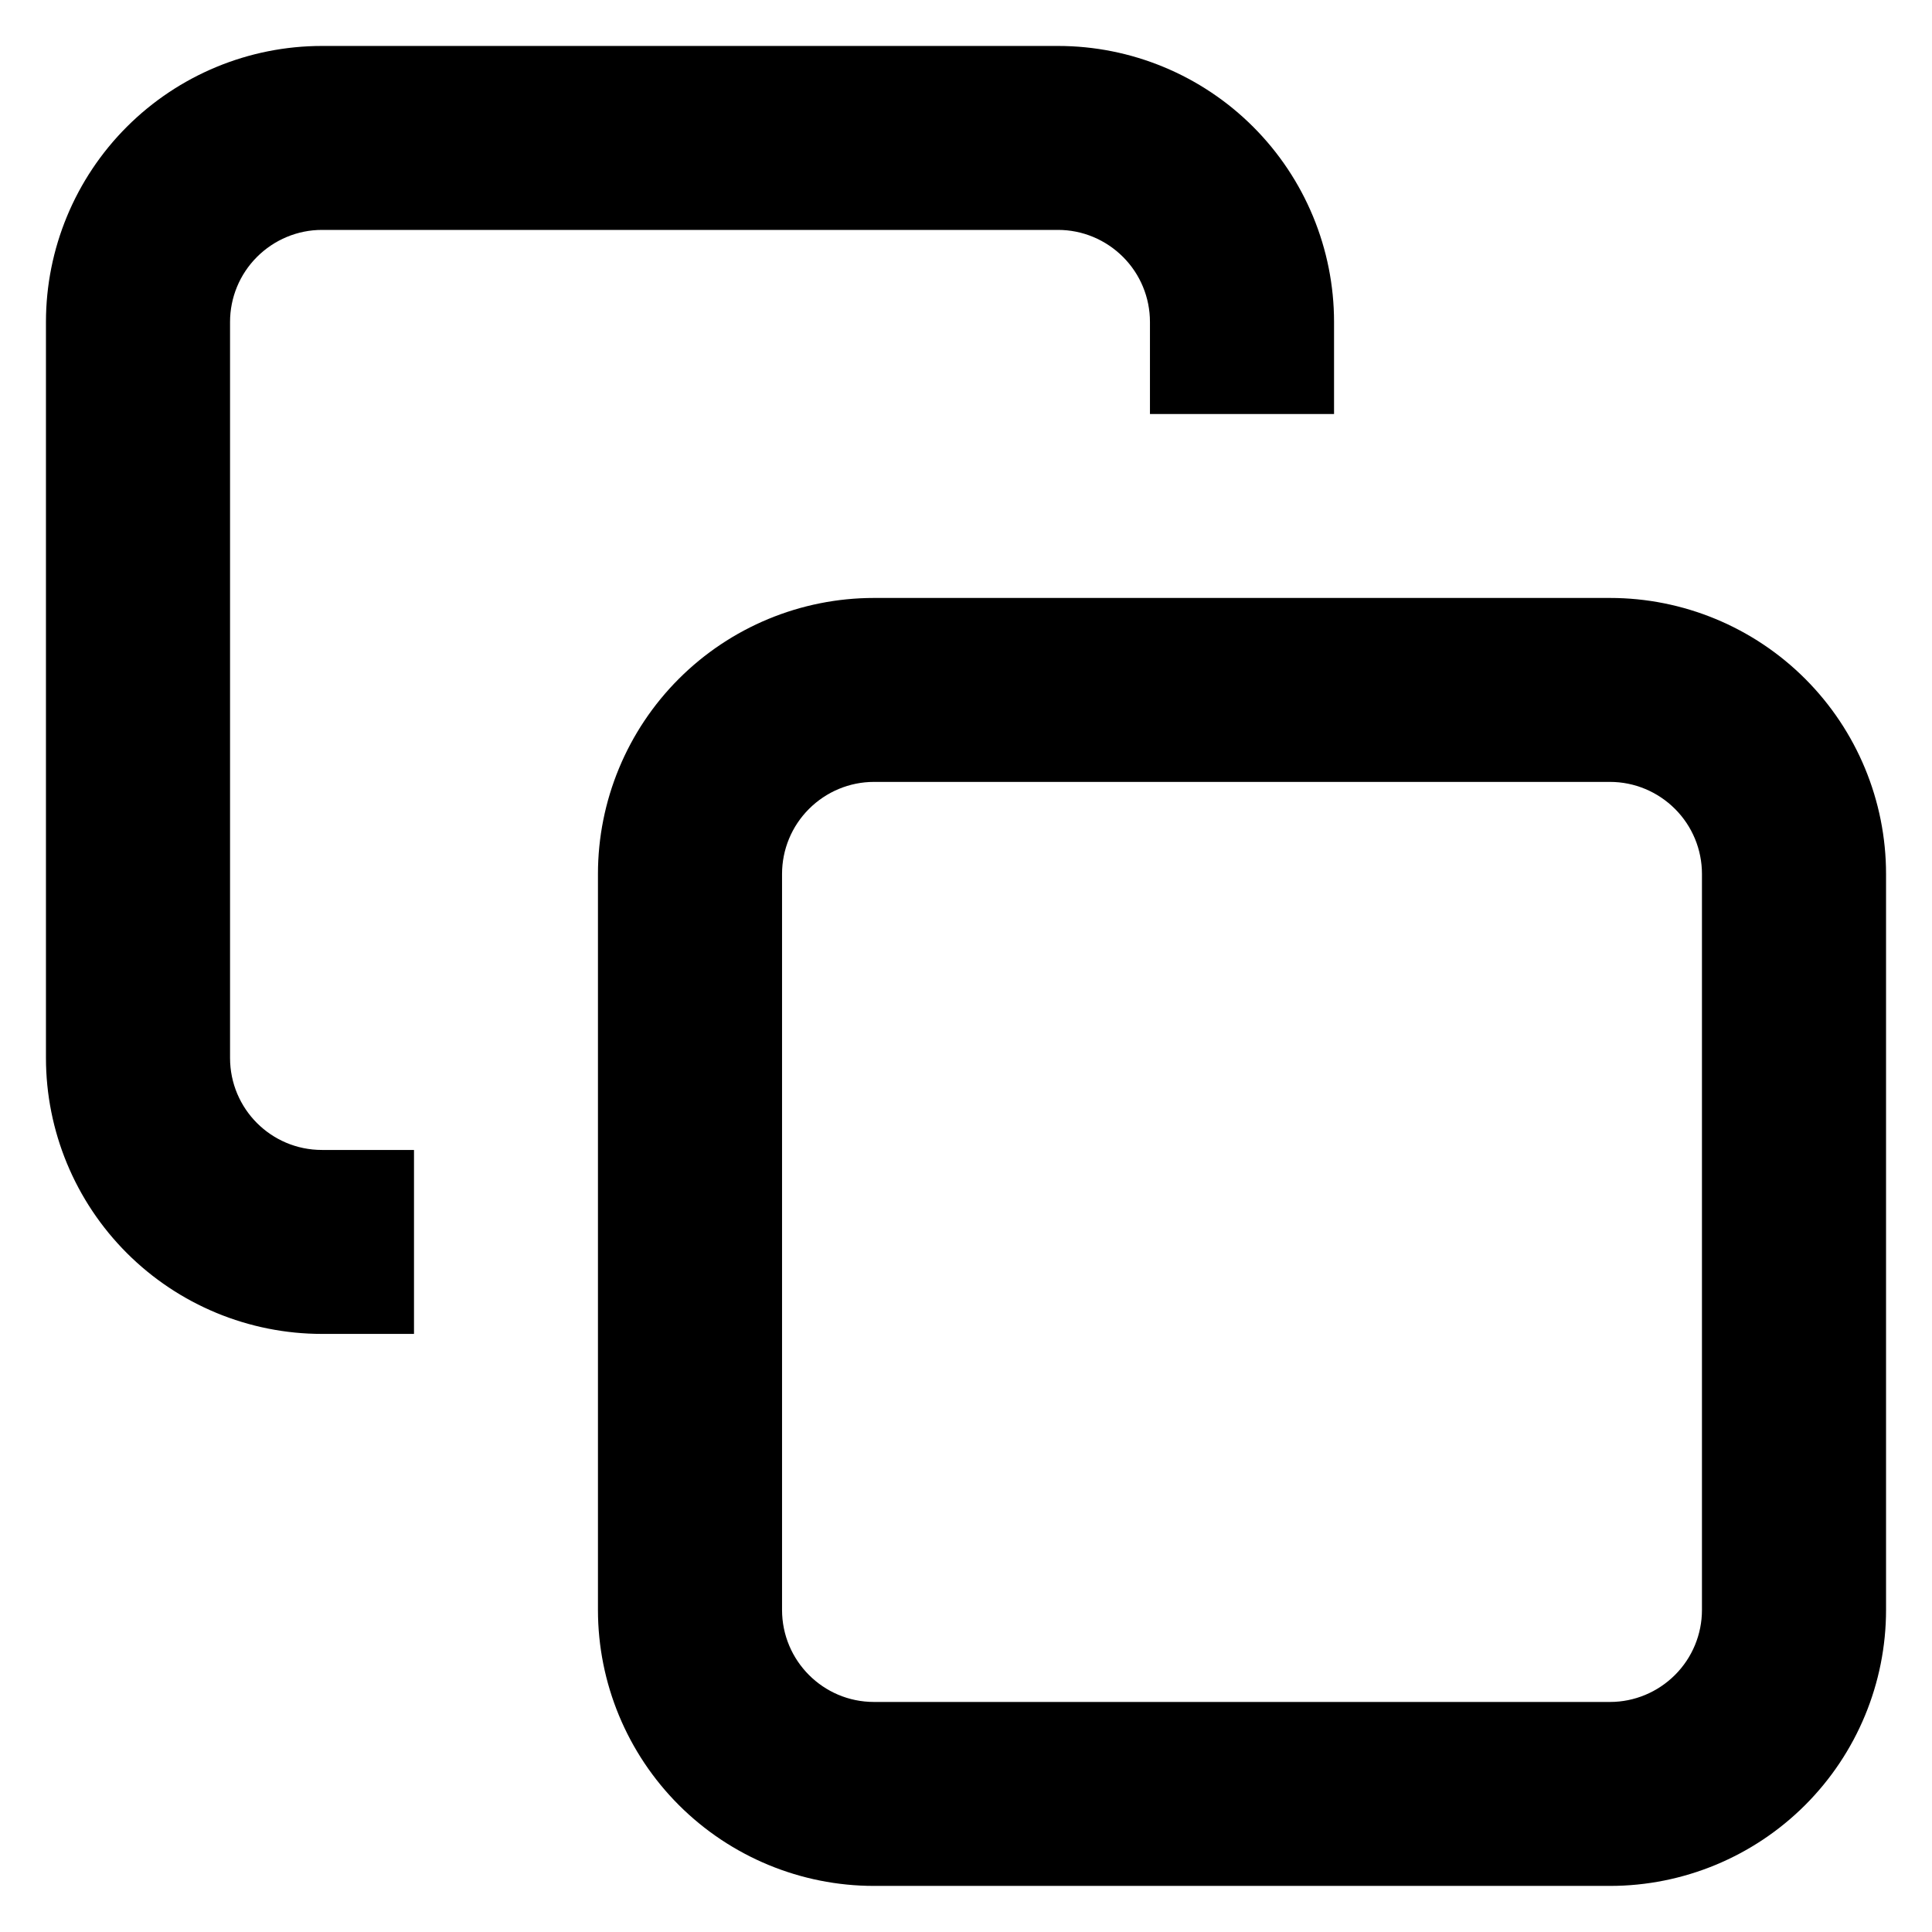
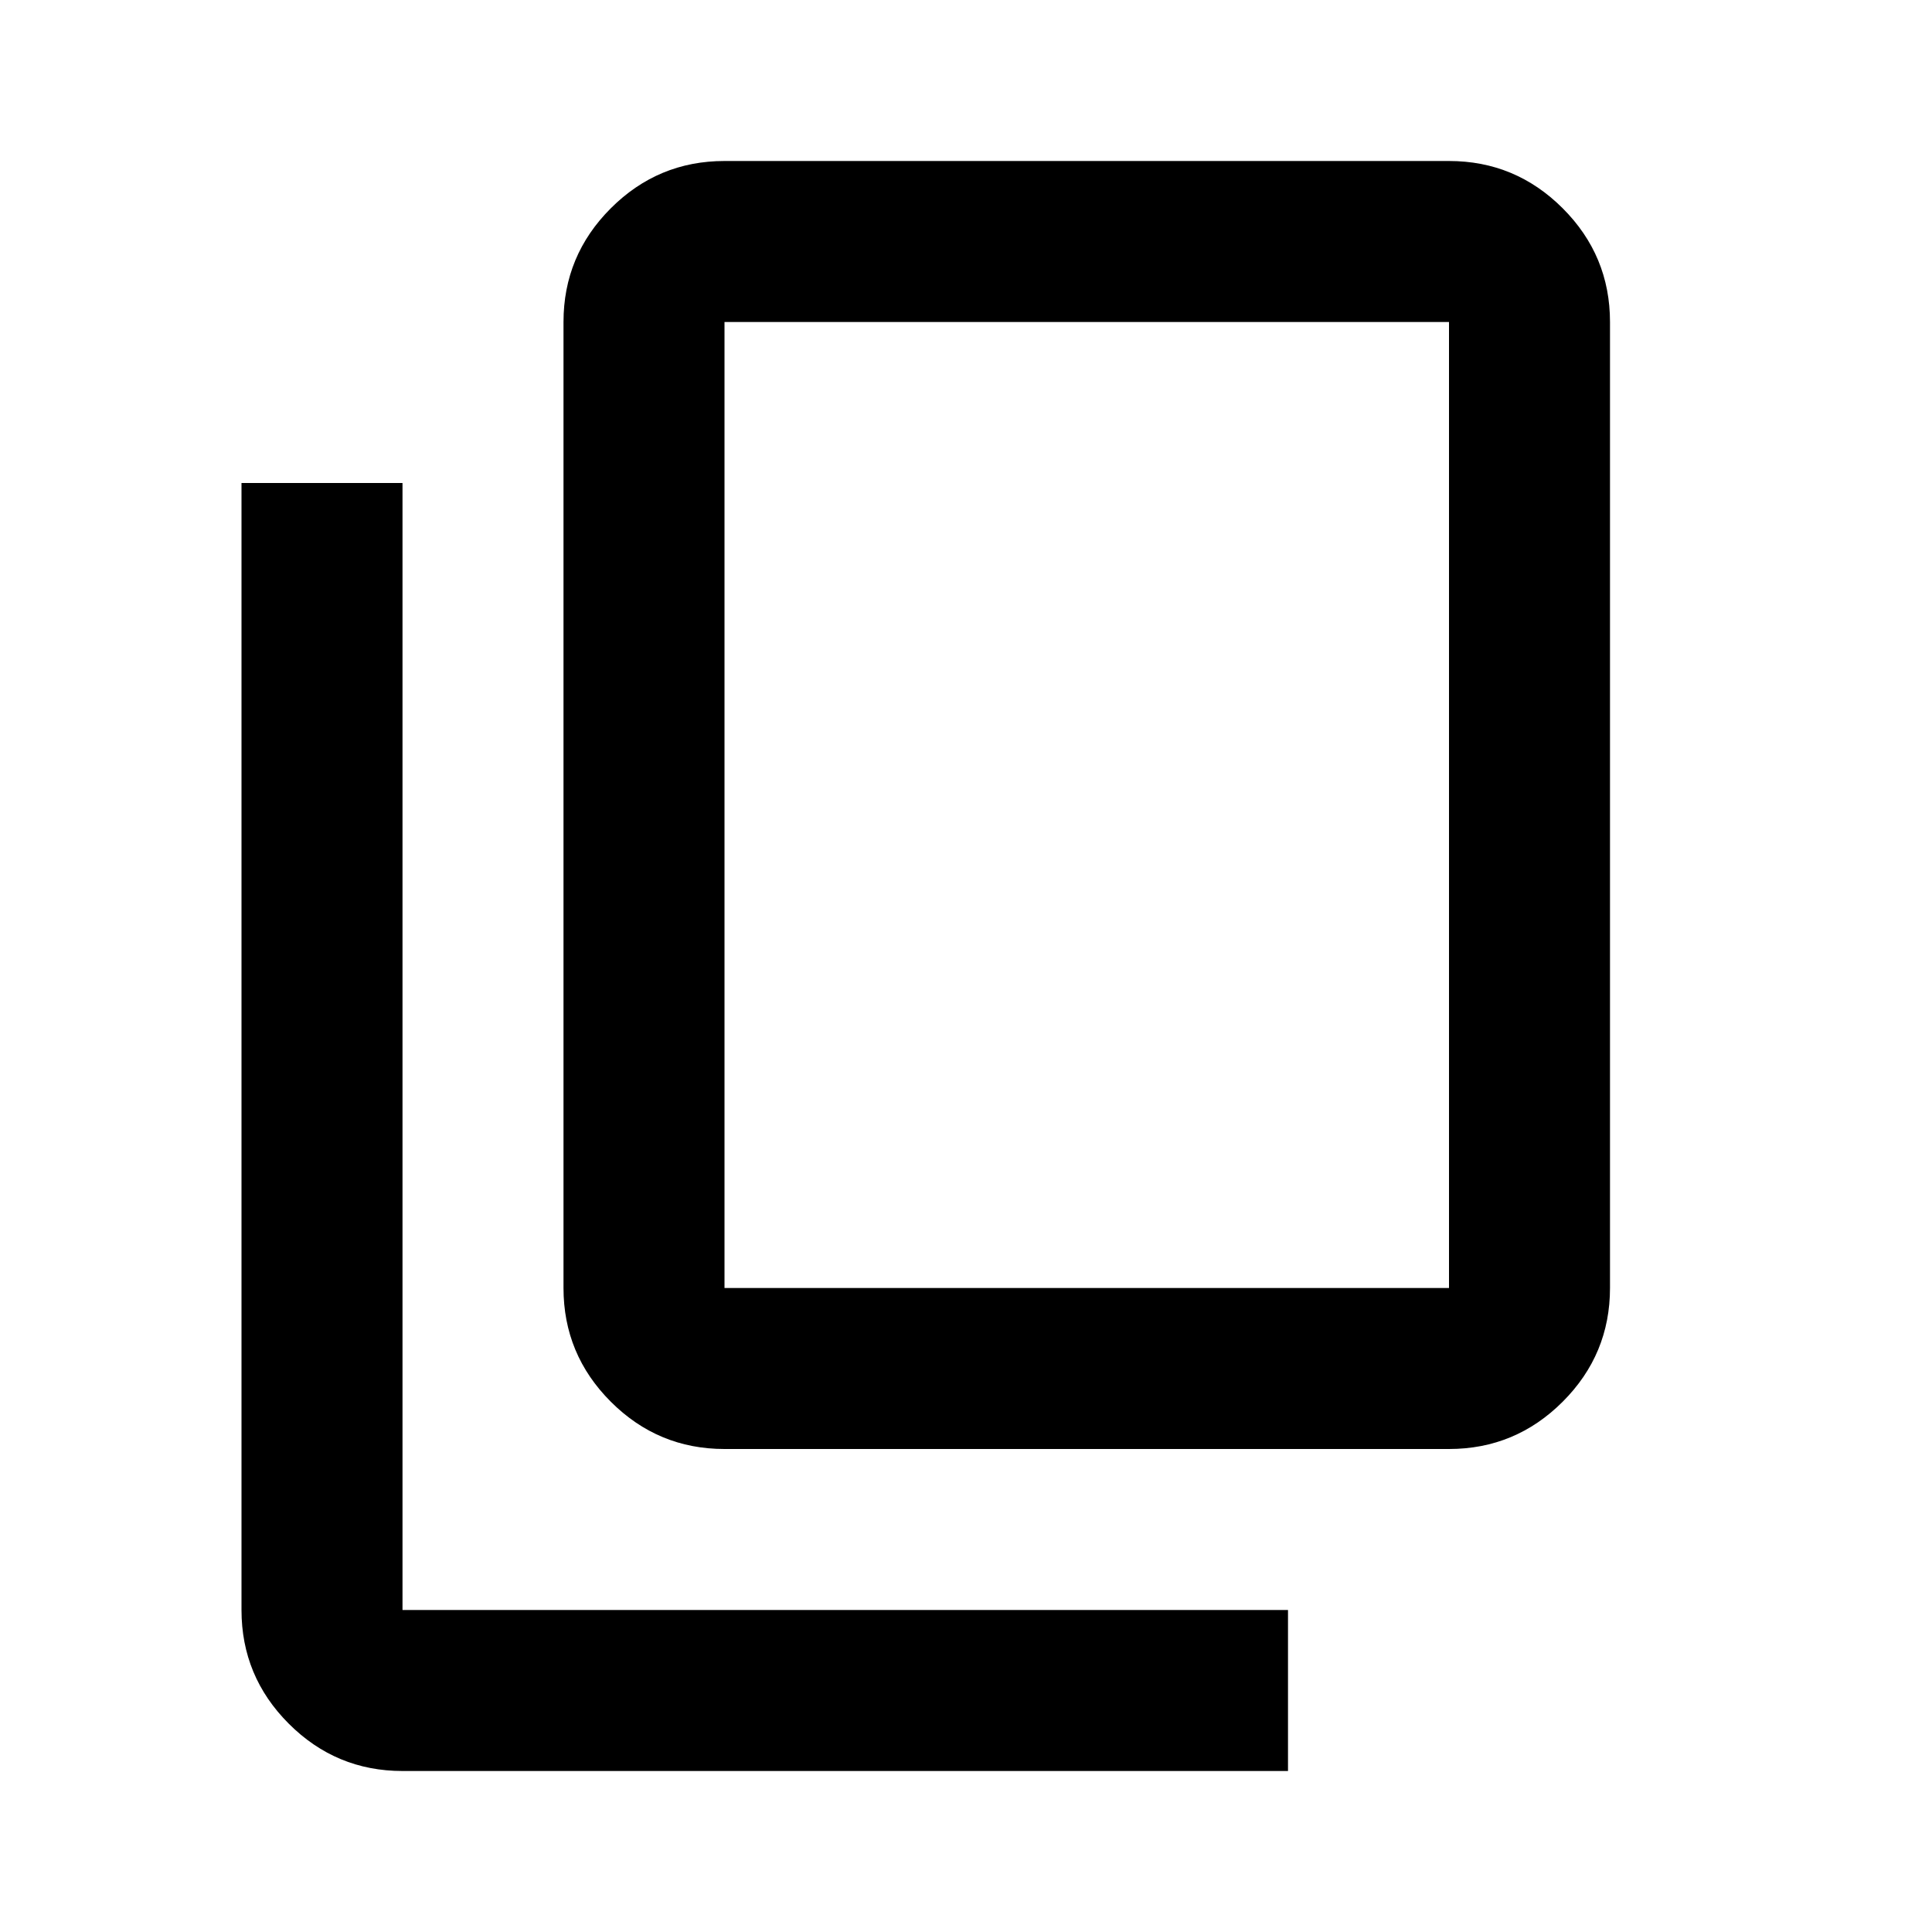
- <svg xmlns="http://www.w3.org/2000/svg" viewBox="0 0 14 14" fill="currentColor">
-   <path fill-rule="evenodd" clip-rule="evenodd" d="M0.333 2.333C0.333 1.803 0.544 1.294 0.919 0.919C1.294 0.544 1.803 0.333 2.333 0.333H7.667C8.197 0.333 8.706 0.544 9.081 0.919C9.456 1.294 9.667 1.803 9.667 2.333V3H8.333V2.333C8.333 2.156 8.263 1.987 8.138 1.862C8.013 1.737 7.844 1.666 7.667 1.666H2.333C2.156 1.666 1.987 1.737 1.862 1.862C1.737 1.987 1.667 2.156 1.667 2.333V7.666C1.667 8.035 1.965 8.333 2.333 8.333H3V9.666H2.333C1.803 9.666 1.294 9.455 0.919 9.08C0.544 8.705 0.333 8.196 0.333 7.666V2.333ZM4.333 6.333C4.333 5.803 4.544 5.294 4.919 4.919C5.294 4.544 5.803 4.333 6.333 4.333H11.667C12.197 4.333 12.706 4.544 13.081 4.919C13.456 5.294 13.667 5.803 13.667 6.333V11.666C13.667 12.196 13.456 12.705 13.081 13.08C12.706 13.455 12.197 13.666 11.667 13.666H6.333C5.803 13.666 5.294 13.455 4.919 13.08C4.544 12.705 4.333 12.196 4.333 11.666V6.333ZM6.333 5.666C6.156 5.666 5.987 5.737 5.862 5.862C5.737 5.987 5.667 6.156 5.667 6.333V11.666C5.667 12.034 5.965 12.333 6.333 12.333H11.667C11.844 12.333 12.013 12.262 12.138 12.137C12.263 12.012 12.333 11.843 12.333 11.666V6.333C12.333 6.156 12.263 5.987 12.138 5.862C12.013 5.737 11.844 5.666 11.667 5.666H6.333Z" fill="currentColor" />
+ <svg xmlns="http://www.w3.org/2000/svg" height="24px" viewBox="0 -960 960 960" width="24px" fill="currentColor">
+   <path d="M360-240q-33 0-56.5-23.5T280-320v-480q0-33 23.5-56.5T360-880h360q33 0 56.5 23.5T800-800v480q0 33-23.5 56.5T720-240H360Zm0-80h360v-480H360v480ZM200-80q-33 0-56.5-23.5T120-160v-560h80v560h440v80H200Zm160-240v-480 480Z" />
</svg>
